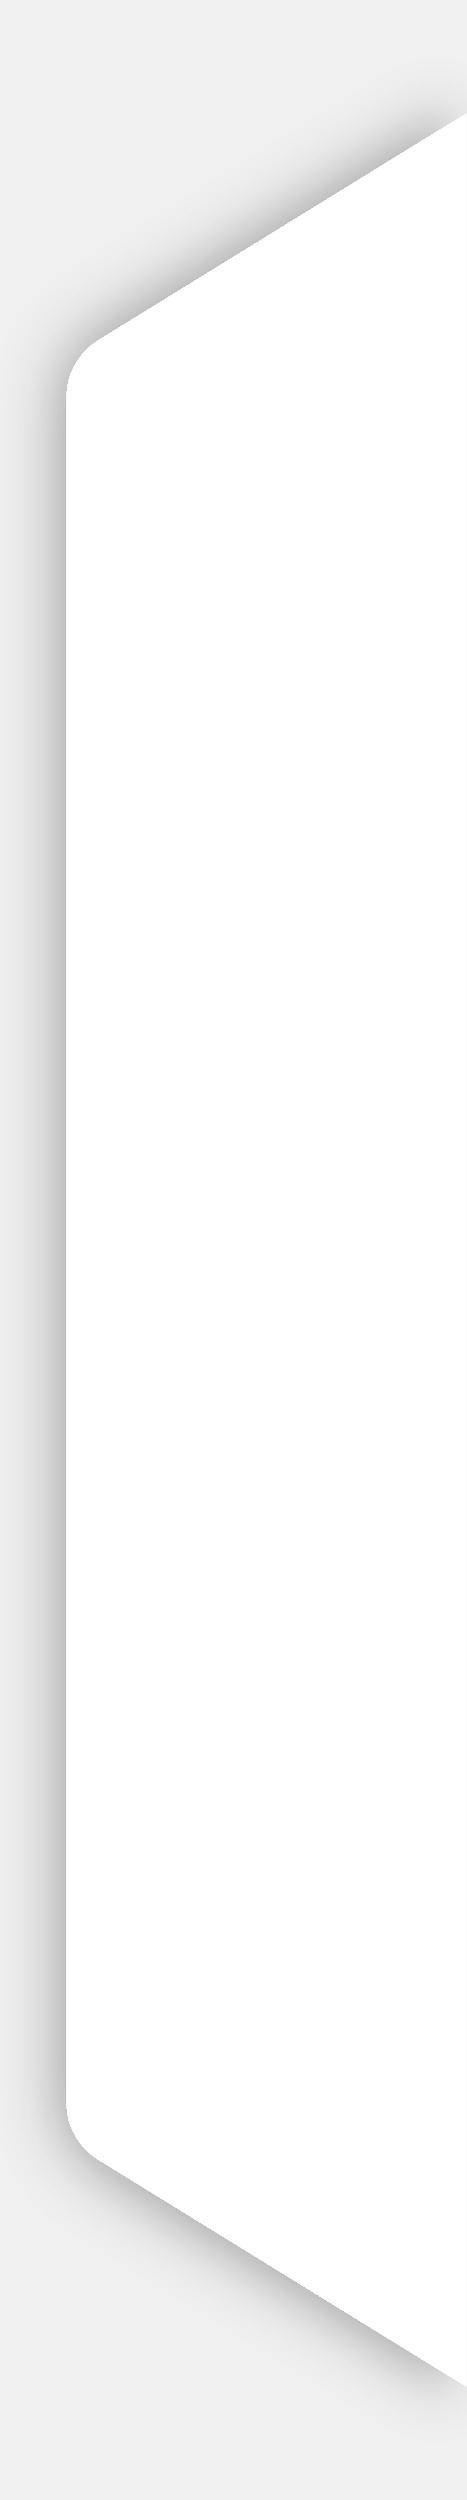
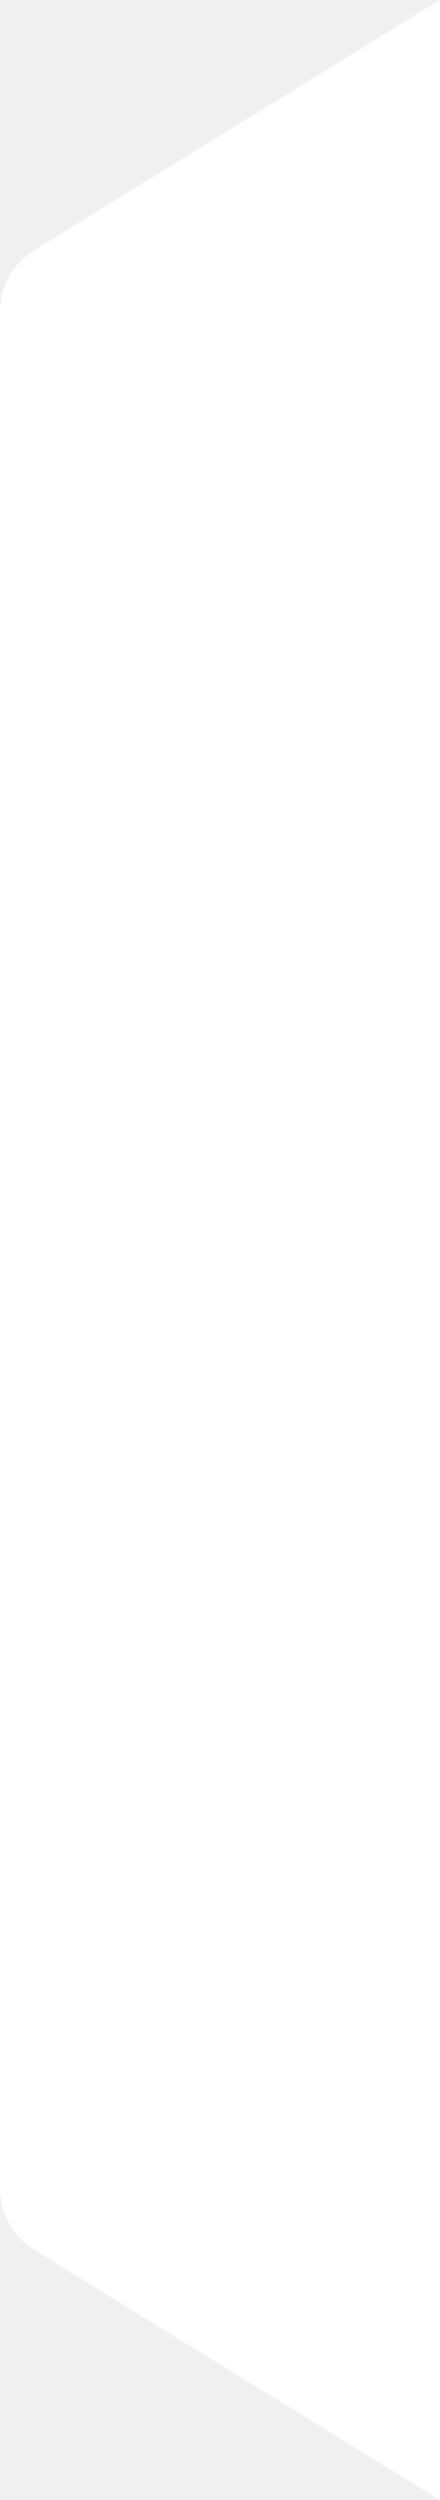
- <svg xmlns="http://www.w3.org/2000/svg" width="70" height="375" viewBox="0 0 70 375" fill="none">
-   <g filter="url(#filter0_d)">
-     <path d="M10 59.582C10 56.112 11.798 52.891 14.751 51.07L70 17V358L14.751 323.93C11.798 322.109 10 318.887 10 315.418V59.582Z" fill="white" />
-   </g>
-   <defs>
-     <filter id="filter0_d" x="0" y="-10" width="80" height="395" filterUnits="userSpaceOnUse" color-interpolation-filters="sRGB">
-       <feFlood flood-opacity="0" result="BackgroundImageFix" />
-       <feColorMatrix in="SourceAlpha" type="matrix" values="0 0 0 0 0 0 0 0 0 0 0 0 0 0 0 0 0 0 127 0" result="hardAlpha" />
-       <feOffset />
-       <feGaussianBlur stdDeviation="5" />
-       <feComposite in2="hardAlpha" operator="out" />
-       <feColorMatrix type="matrix" values="0 0 0 0 0 0 0 0 0 0 0 0 0 0 0 0 0 0 0.4 0" />
-       <feBlend mode="normal" in2="BackgroundImageFix" result="effect1_dropShadow" />
-       <feBlend mode="normal" in="SourceGraphic" in2="effect1_dropShadow" result="shape" />
-     </filter>
-   </defs>
+ <svg xmlns="http://www.w3.org/2000/svg" width="60" height="341" viewBox="0 0 60 341" fill="none">
+   <path d="M0 42.582C0 39.112 1.798 35.891 4.751 34.07L60 0V341L4.751 306.93C1.798 305.109 0 301.887 0 298.418V42.582Z" fill="white" />
</svg>
